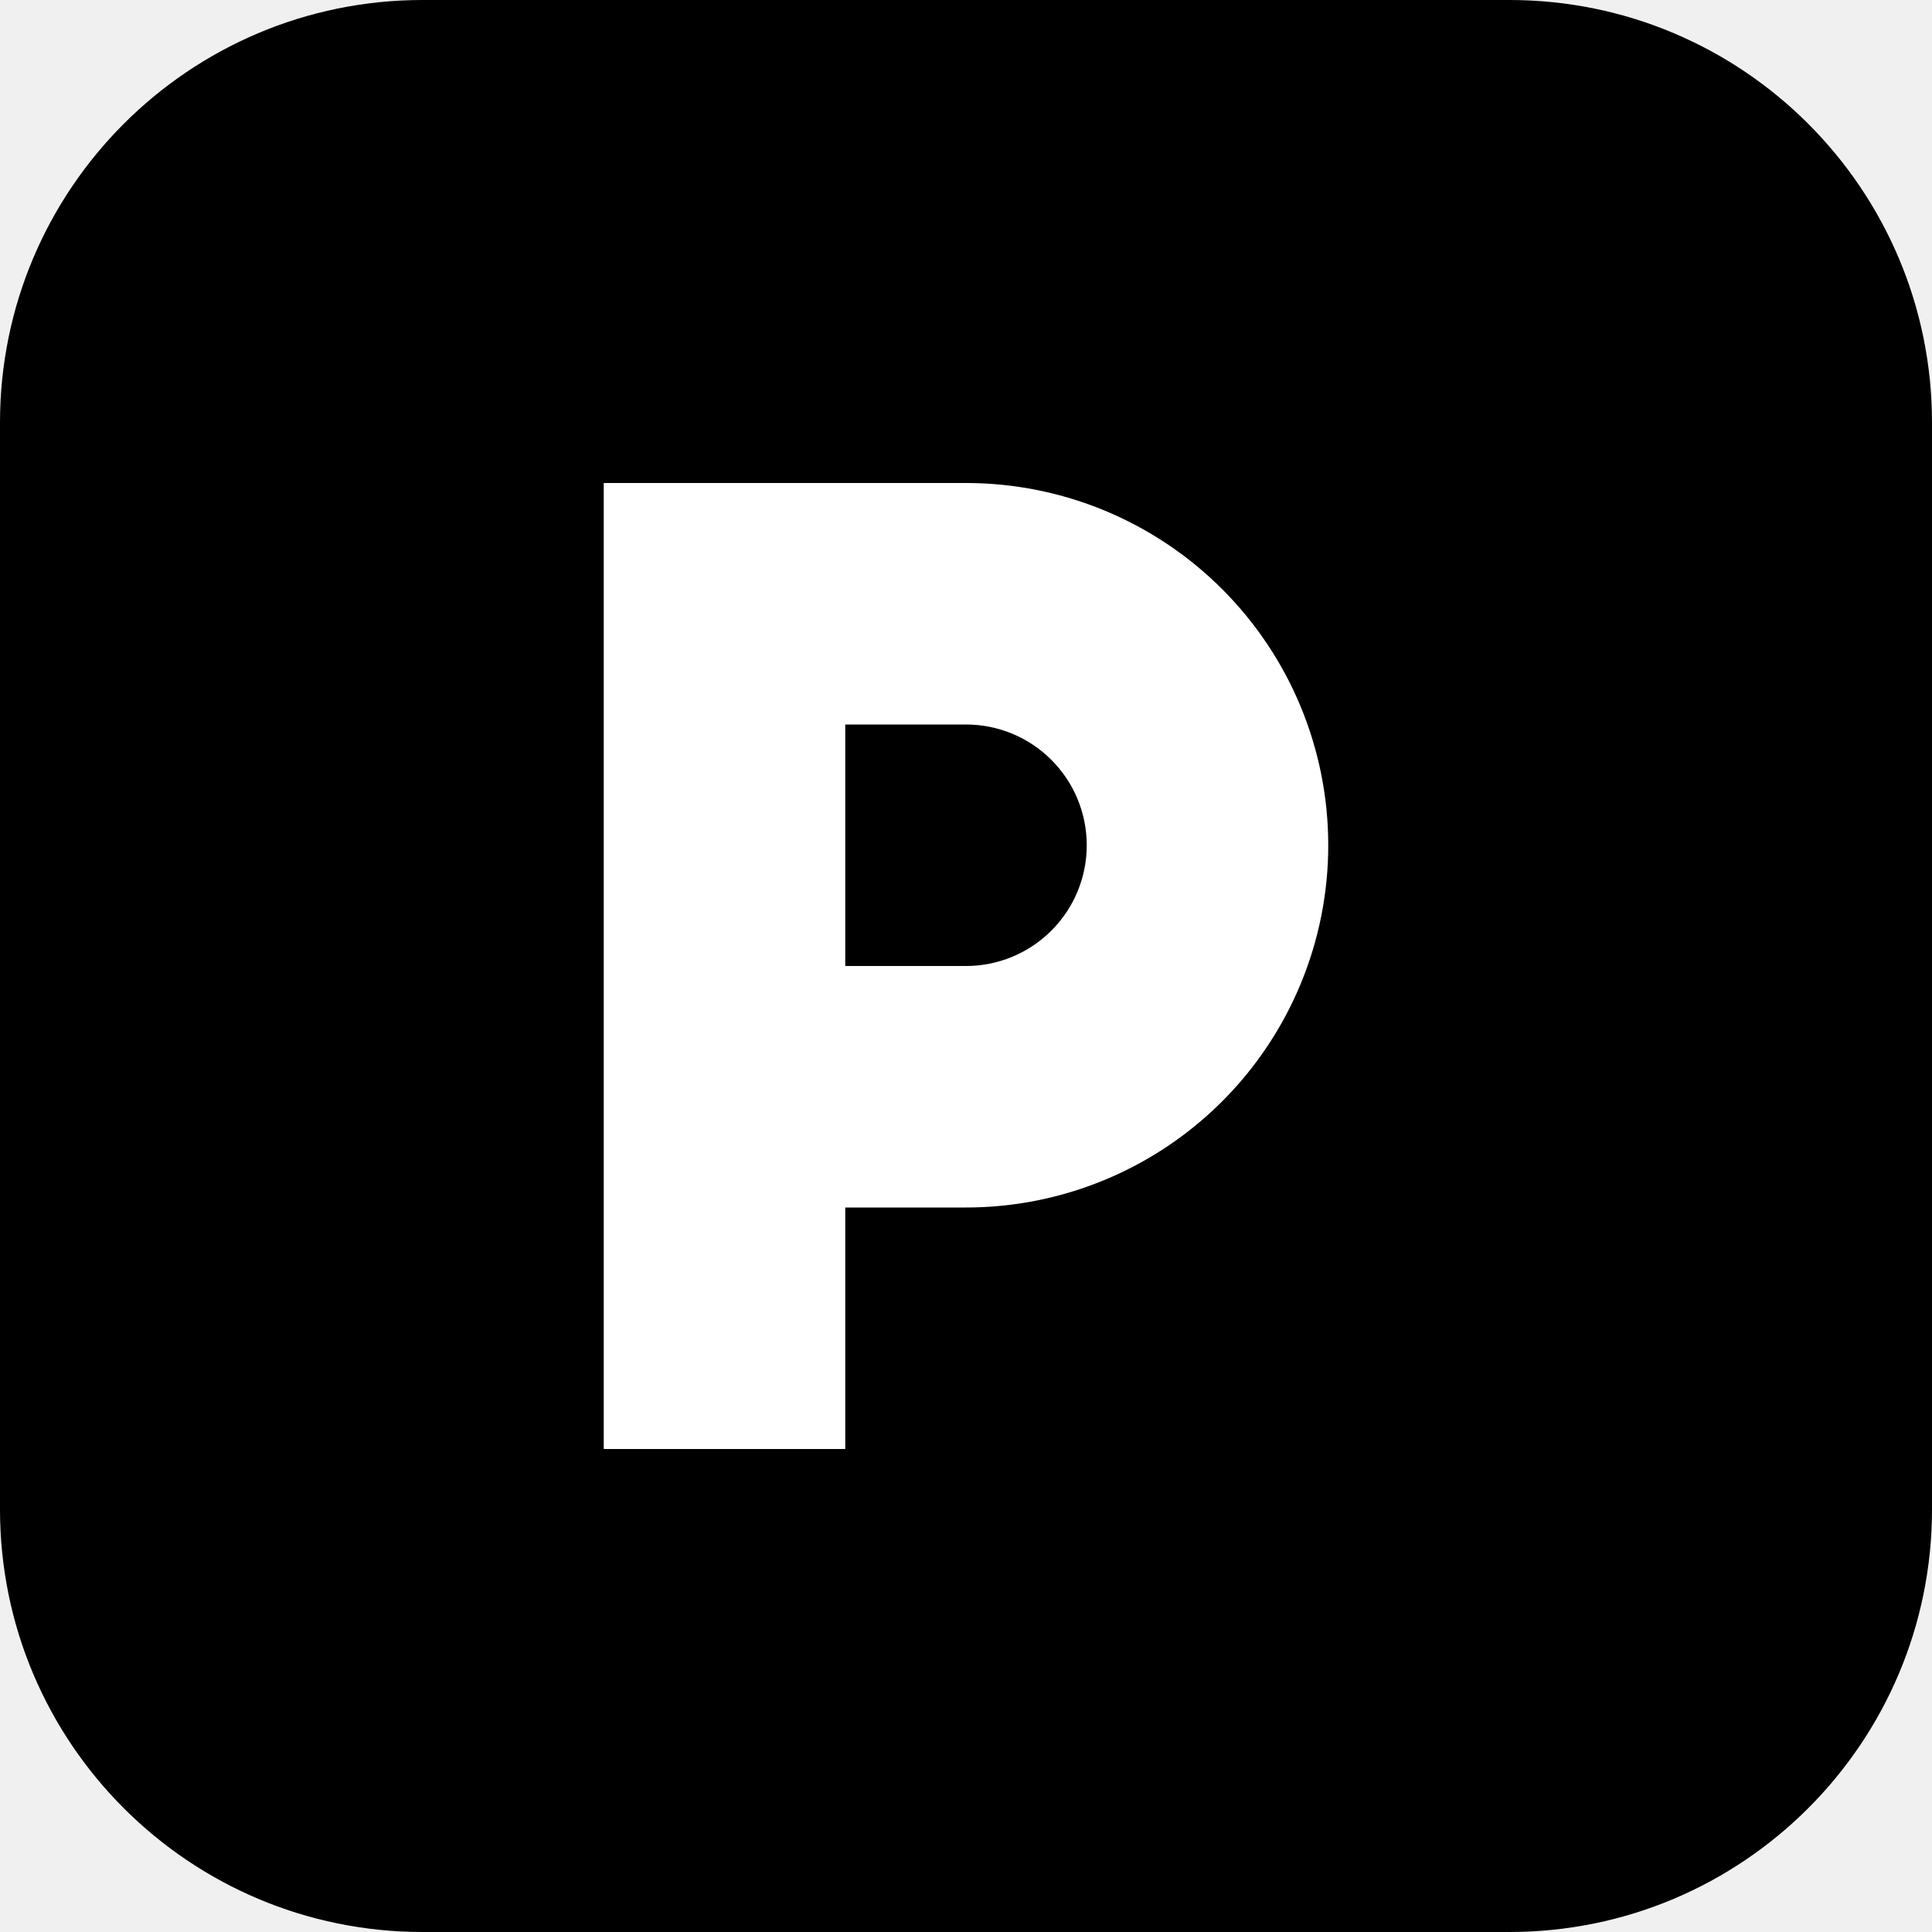
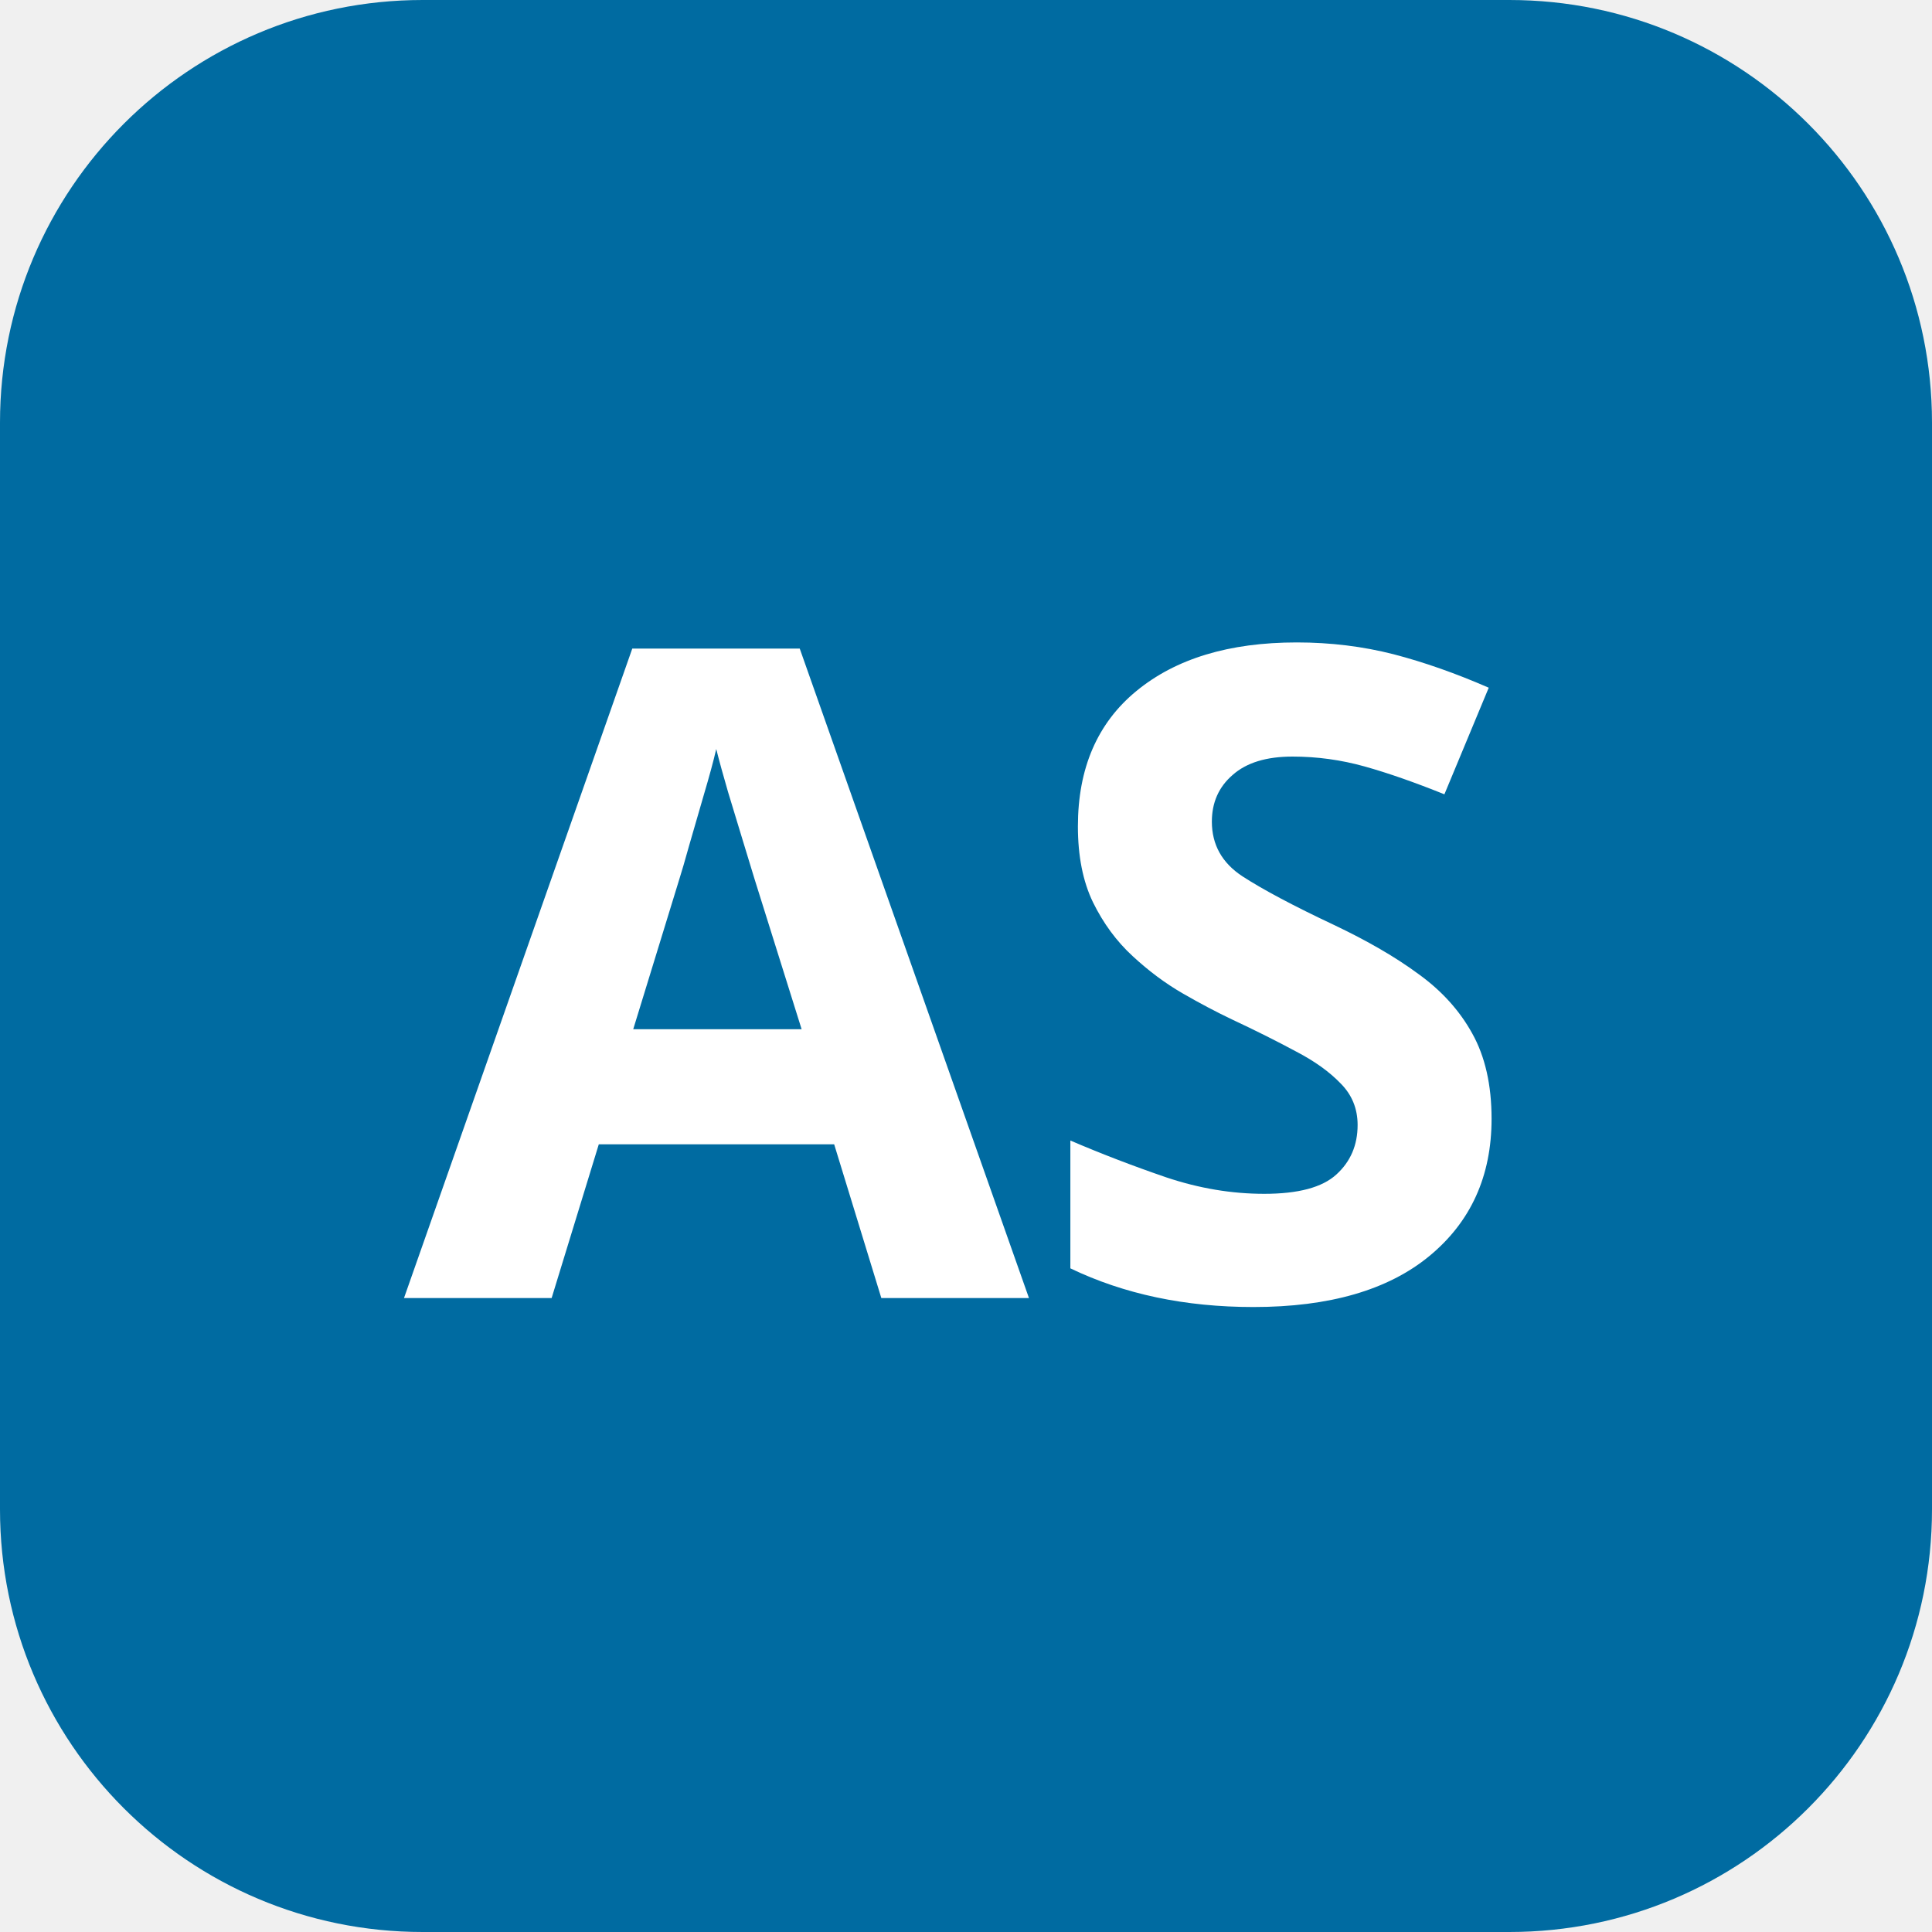
<svg xmlns="http://www.w3.org/2000/svg" width="32" height="32" viewBox="0 0 64 64" fill="none">
-   <rect width="64" height="64" rx="14" fill="black" />
-   <path d="M20 48V16H32C35.183 16 38.235 17.264 40.485 19.515C42.736 21.765 44 24.817 44 28C44 31.183 42.736 34.235 40.485 36.485C38.235 38.736 35.183 40 32 40H28V48H20ZM28 32H32C33.061 32 34.078 31.579 34.828 30.828C35.579 30.078 36 29.061 36 28C36 26.939 35.579 25.922 34.828 25.172C34.078 24.421 33.061 24 32 24H28V32Z" fill="white" />
+   <rect width="64" height="64" rx="14" fill="#006ba1" />
+   <text x="32" y="43" text-anchor="middle" font-family="system-ui, sans-serif" font-weight="600" font-size="30" fill="white">AS</text>
</svg>
